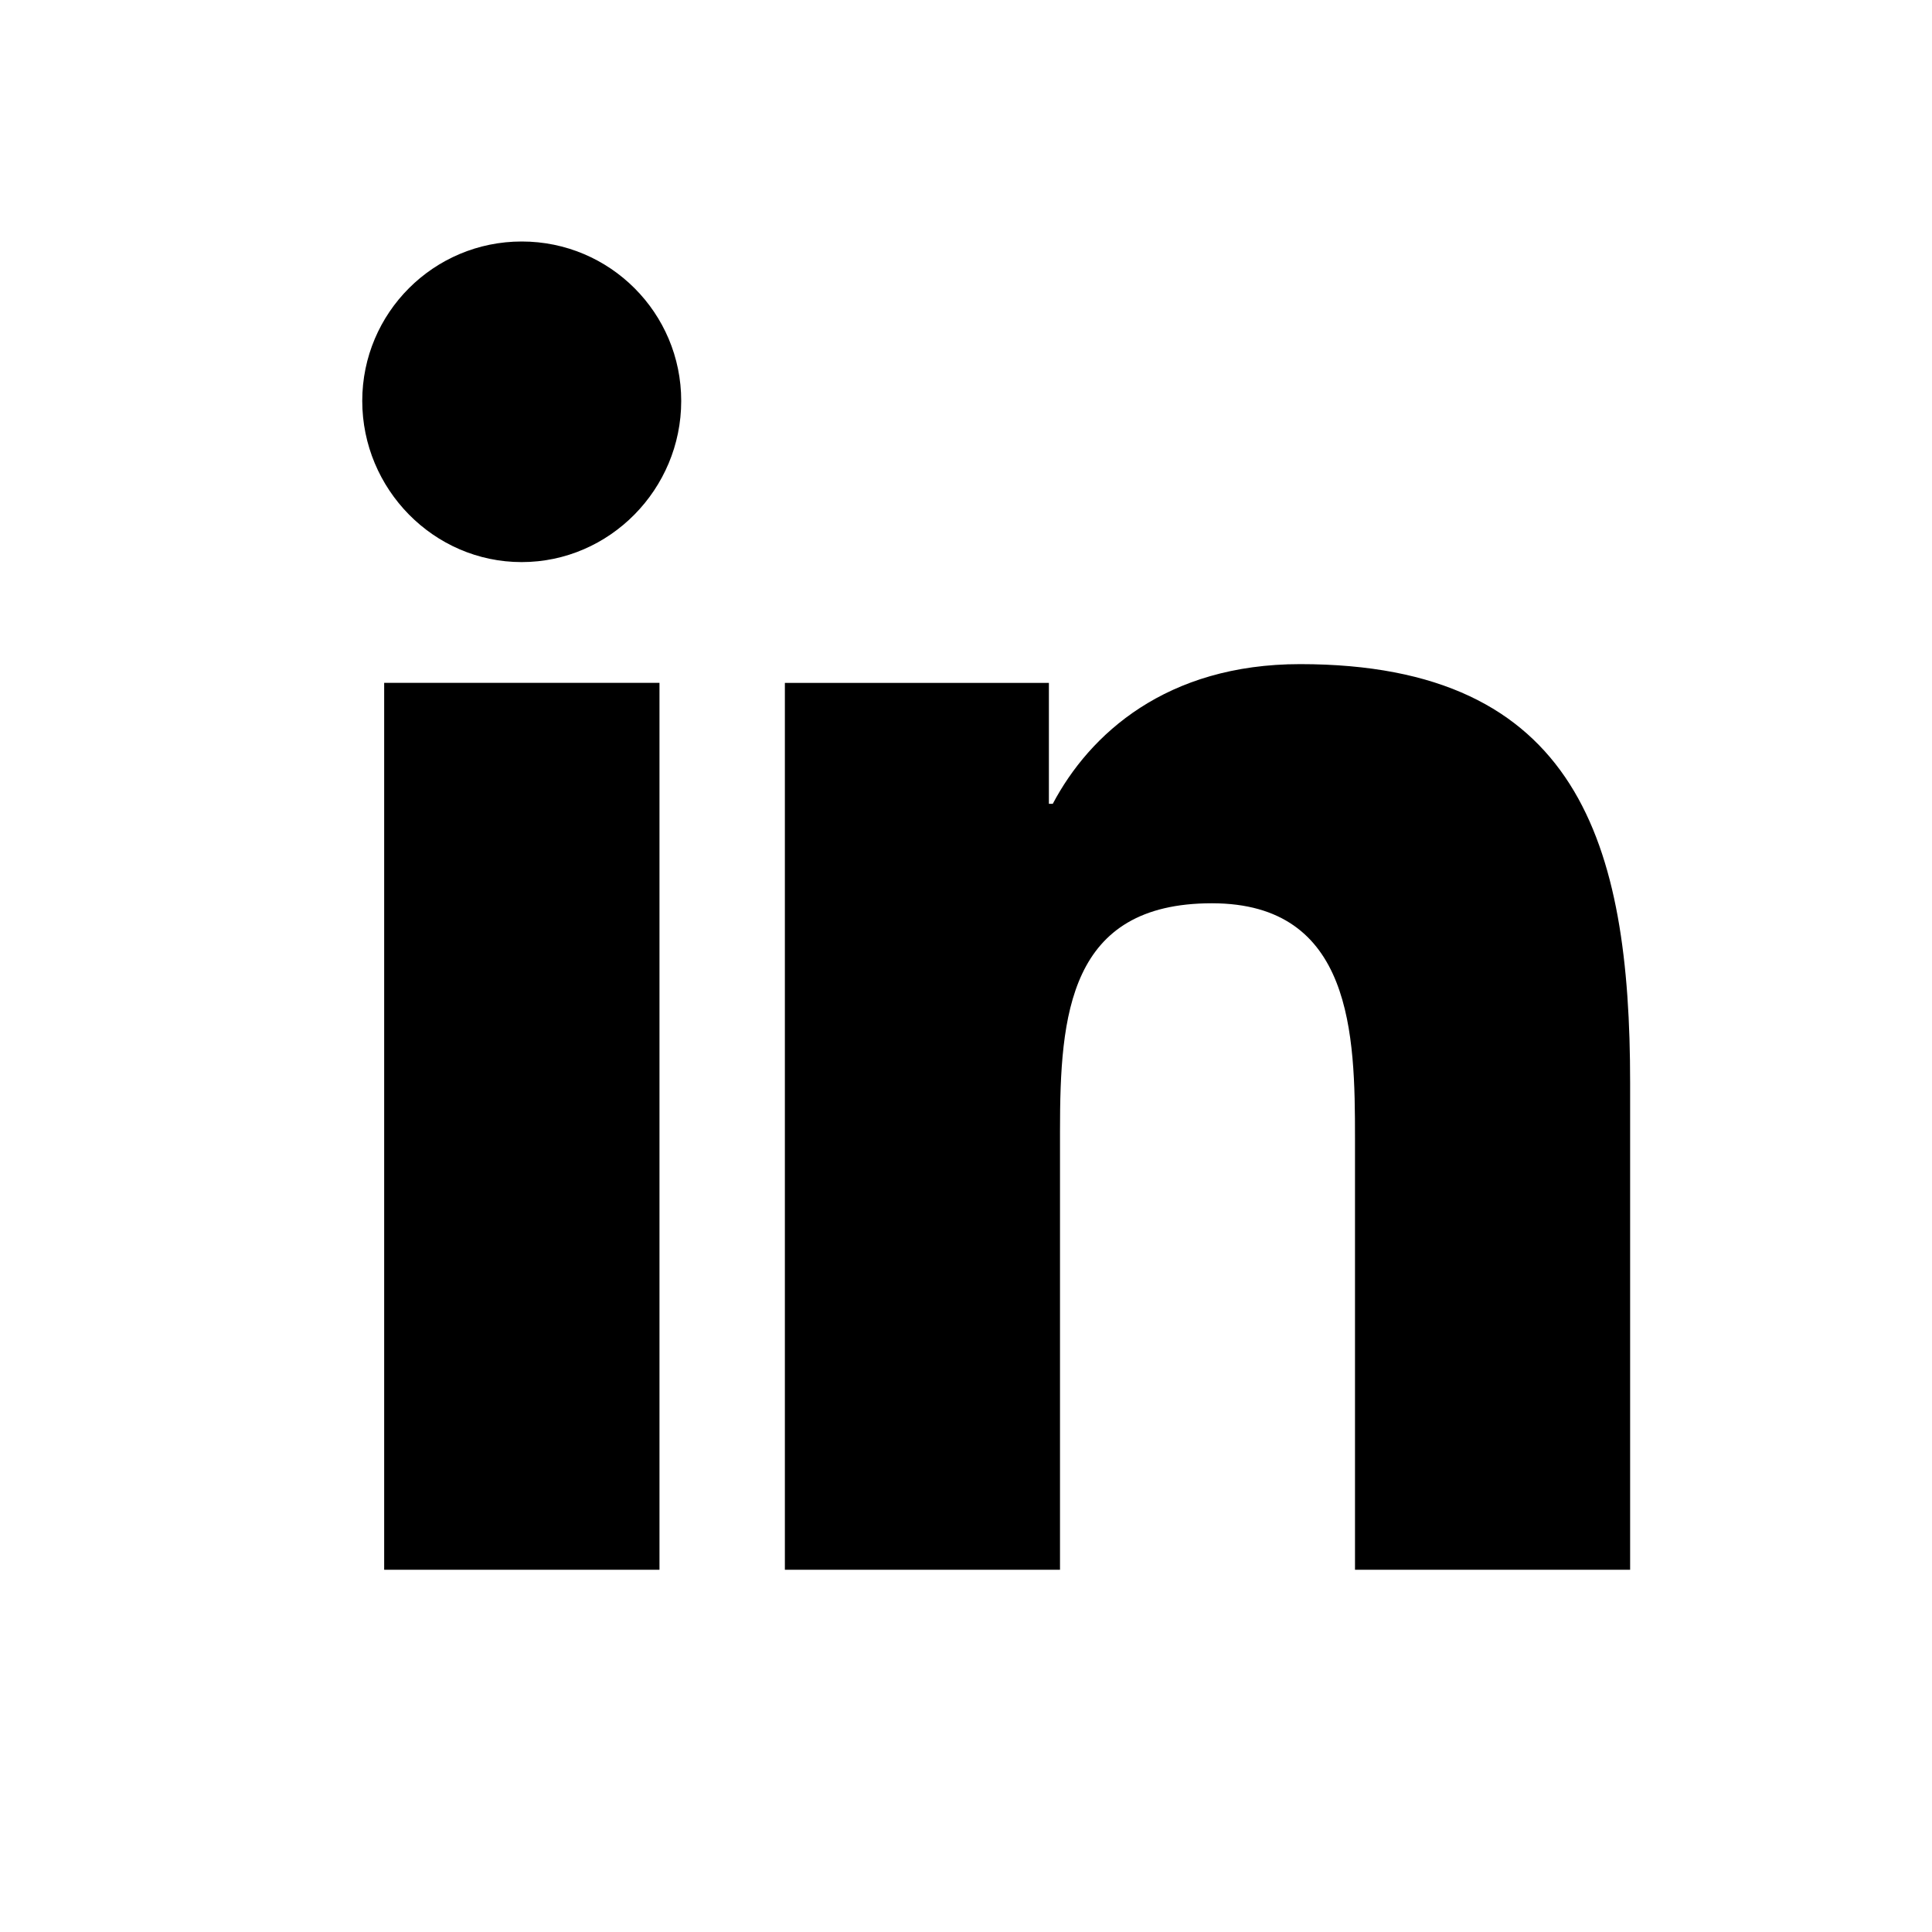
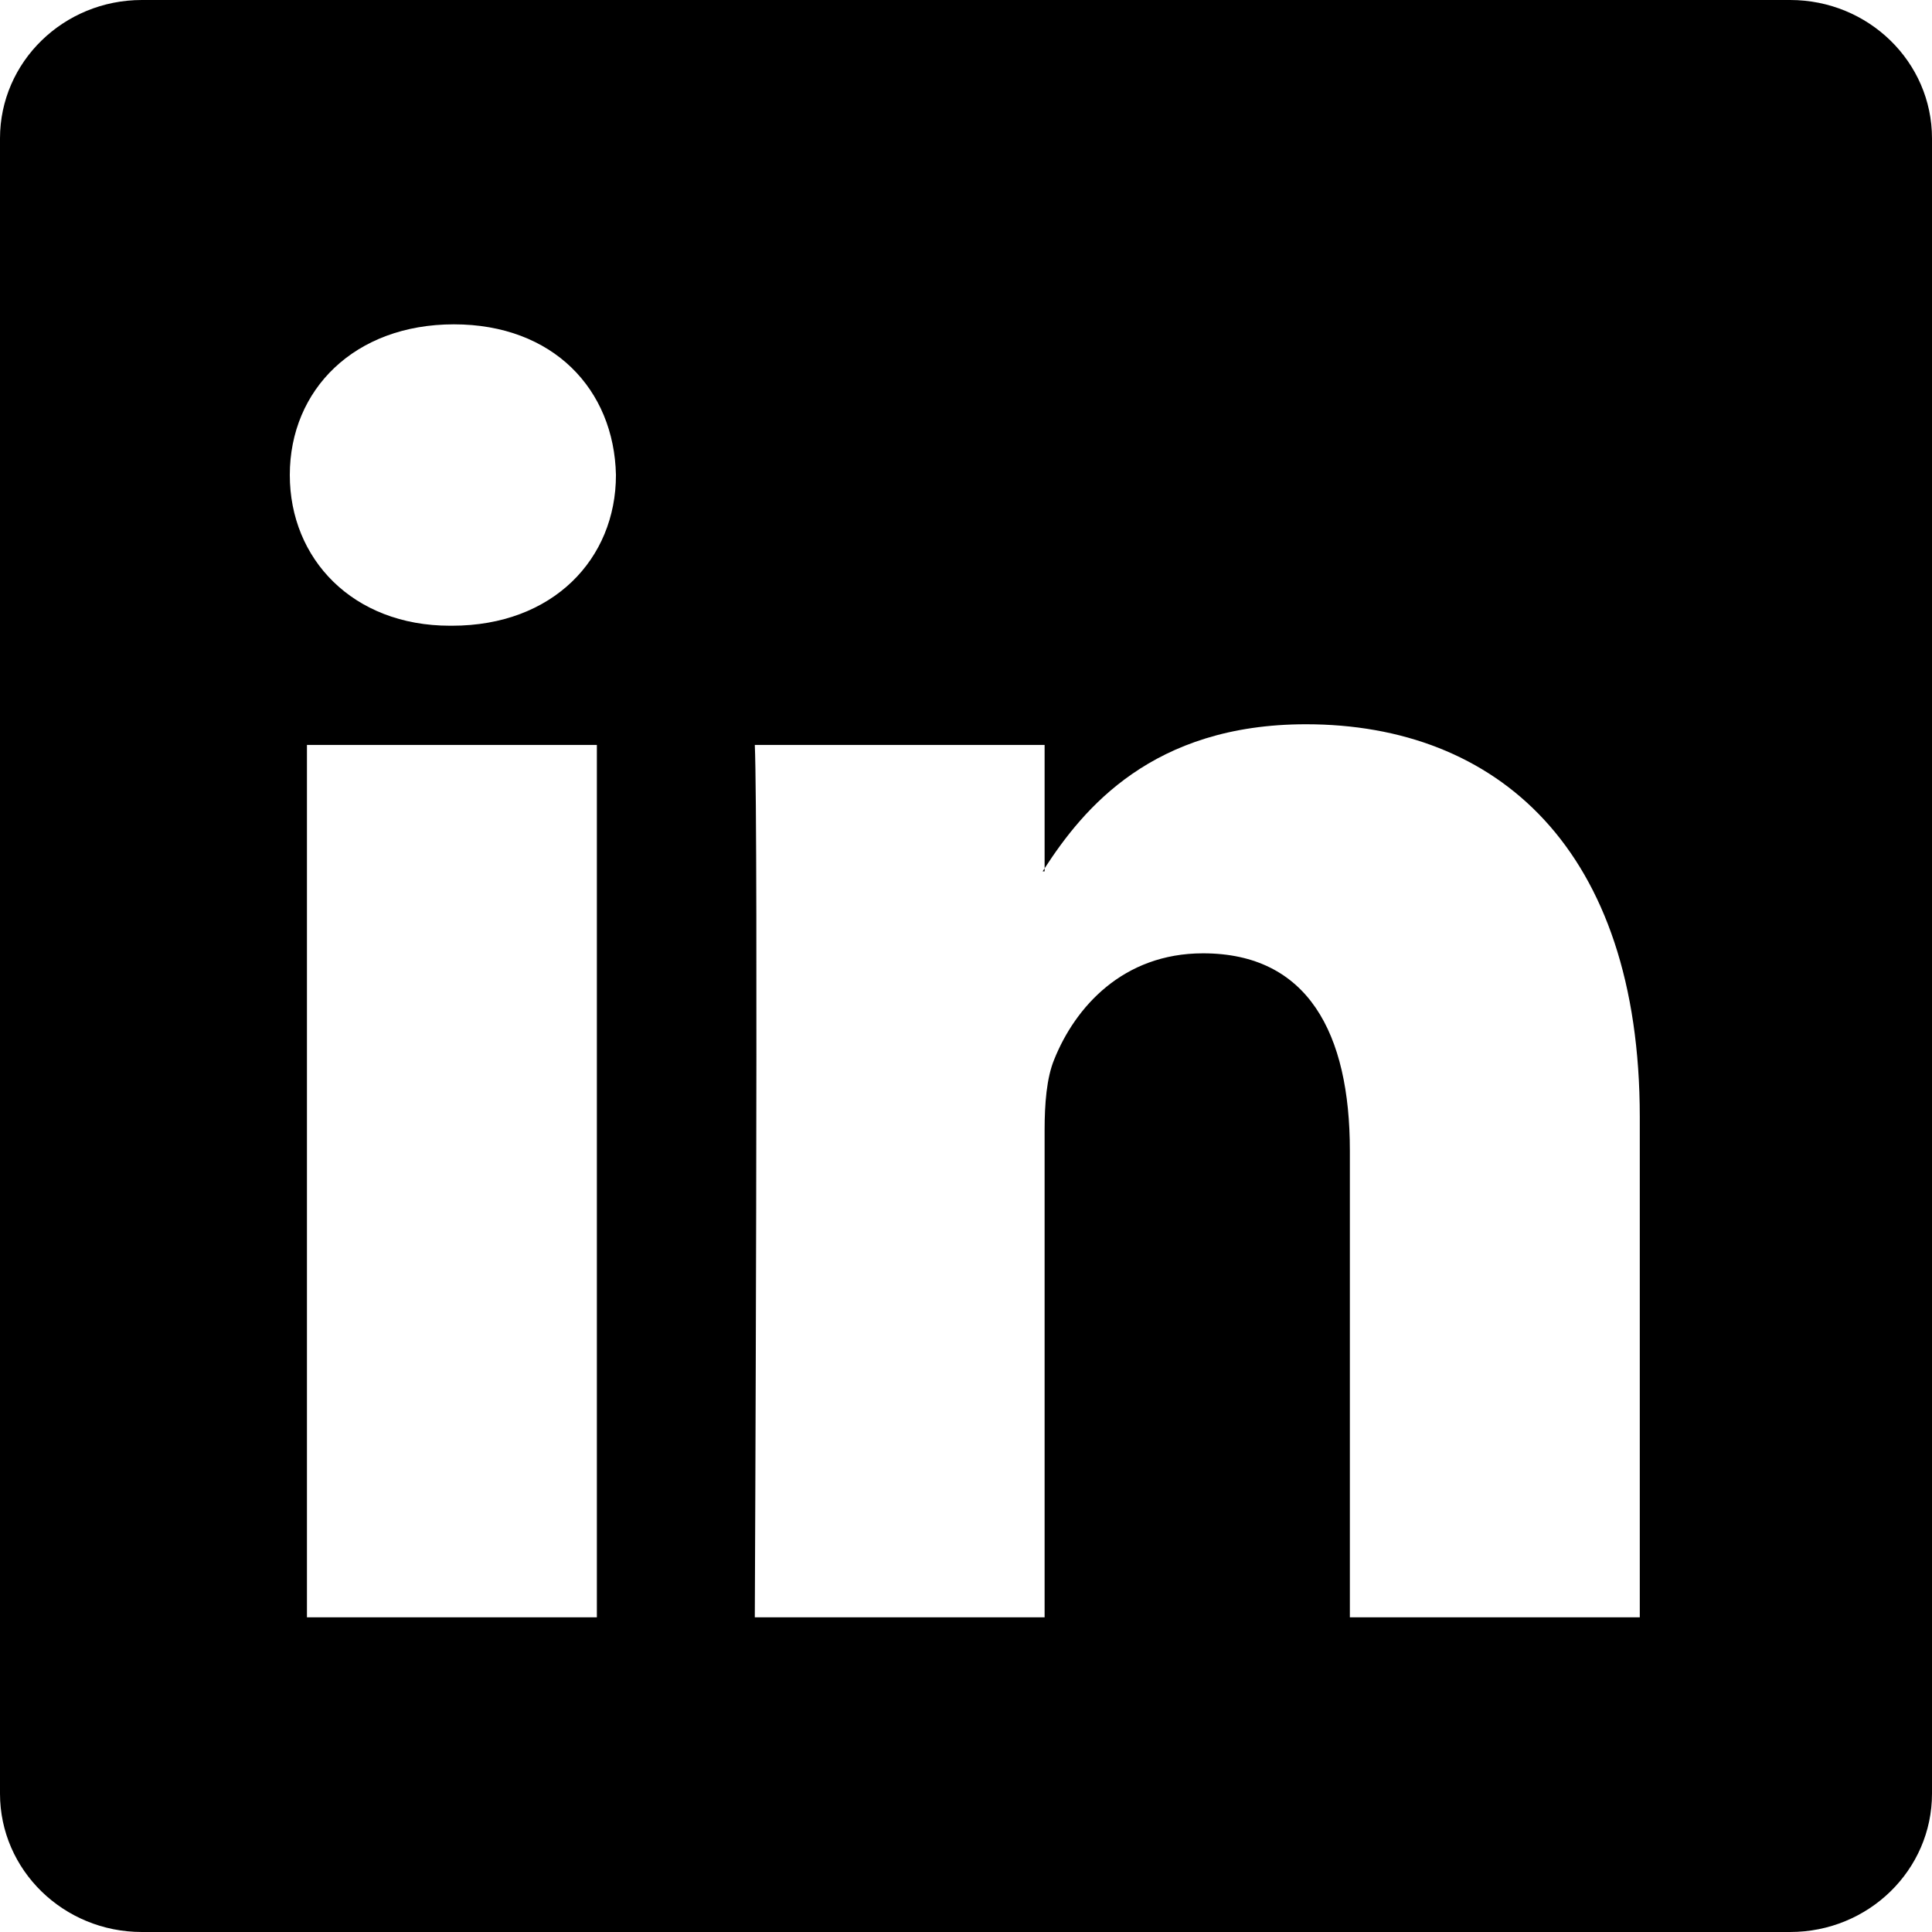
- <svg xmlns="http://www.w3.org/2000/svg" width="200" height="200" viewBox="0 0 32 32">
-   <path fill="currentColor" d="M8.643 4A2.641 2.641 0 0 0 6 6.64C6 8.1 7.183 9.31 8.64 9.31c1.459 0 2.643-1.21 2.643-2.668A2.64 2.64 0 0 0 8.643 4zm12.892 7c-2.219 0-3.488 1.16-4.098 2.314h-.064v-2.003H13V26h4.557v-7.271c0-1.916.144-3.768 2.515-3.768c2.337 0 2.371 2.185 2.371 3.889V26H27v-8.068C27 13.984 26.151 11 21.535 11zm-15.172.31V26h4.56V11.31h-4.56z" />
+ <svg xmlns="http://www.w3.org/2000/svg" width="16" height="16" fill="currentColor" class="bi bi-linkedin" viewBox="0 0 16 16">
+   <path d="M0 1.146C0 .513.526 0 1.175 0h13.65C15.474 0 16 .513 16 1.146v13.708c0 .633-.526 1.146-1.175 1.146H1.175C.526 16 0 15.487 0 14.854zm4.943 12.248V6.169H2.542v7.225zm-1.2-8.212c.837 0 1.358-.554 1.358-1.248-.015-.709-.52-1.248-1.342-1.248S2.4 3.226 2.4 3.934c0 .694.521 1.248 1.327 1.248zm4.908 8.212V9.359c0-.216.016-.432.08-.586.173-.431.568-.878 1.232-.878.869 0 1.216.662 1.216 1.634v3.865h2.401V9.25c0-2.22-1.184-3.252-2.764-3.252-1.274 0-1.845.7-2.165 1.193v.025h-.016l.016-.025V6.169h-2.4c.03.678 0 7.225 0 7.225z" />
</svg>
